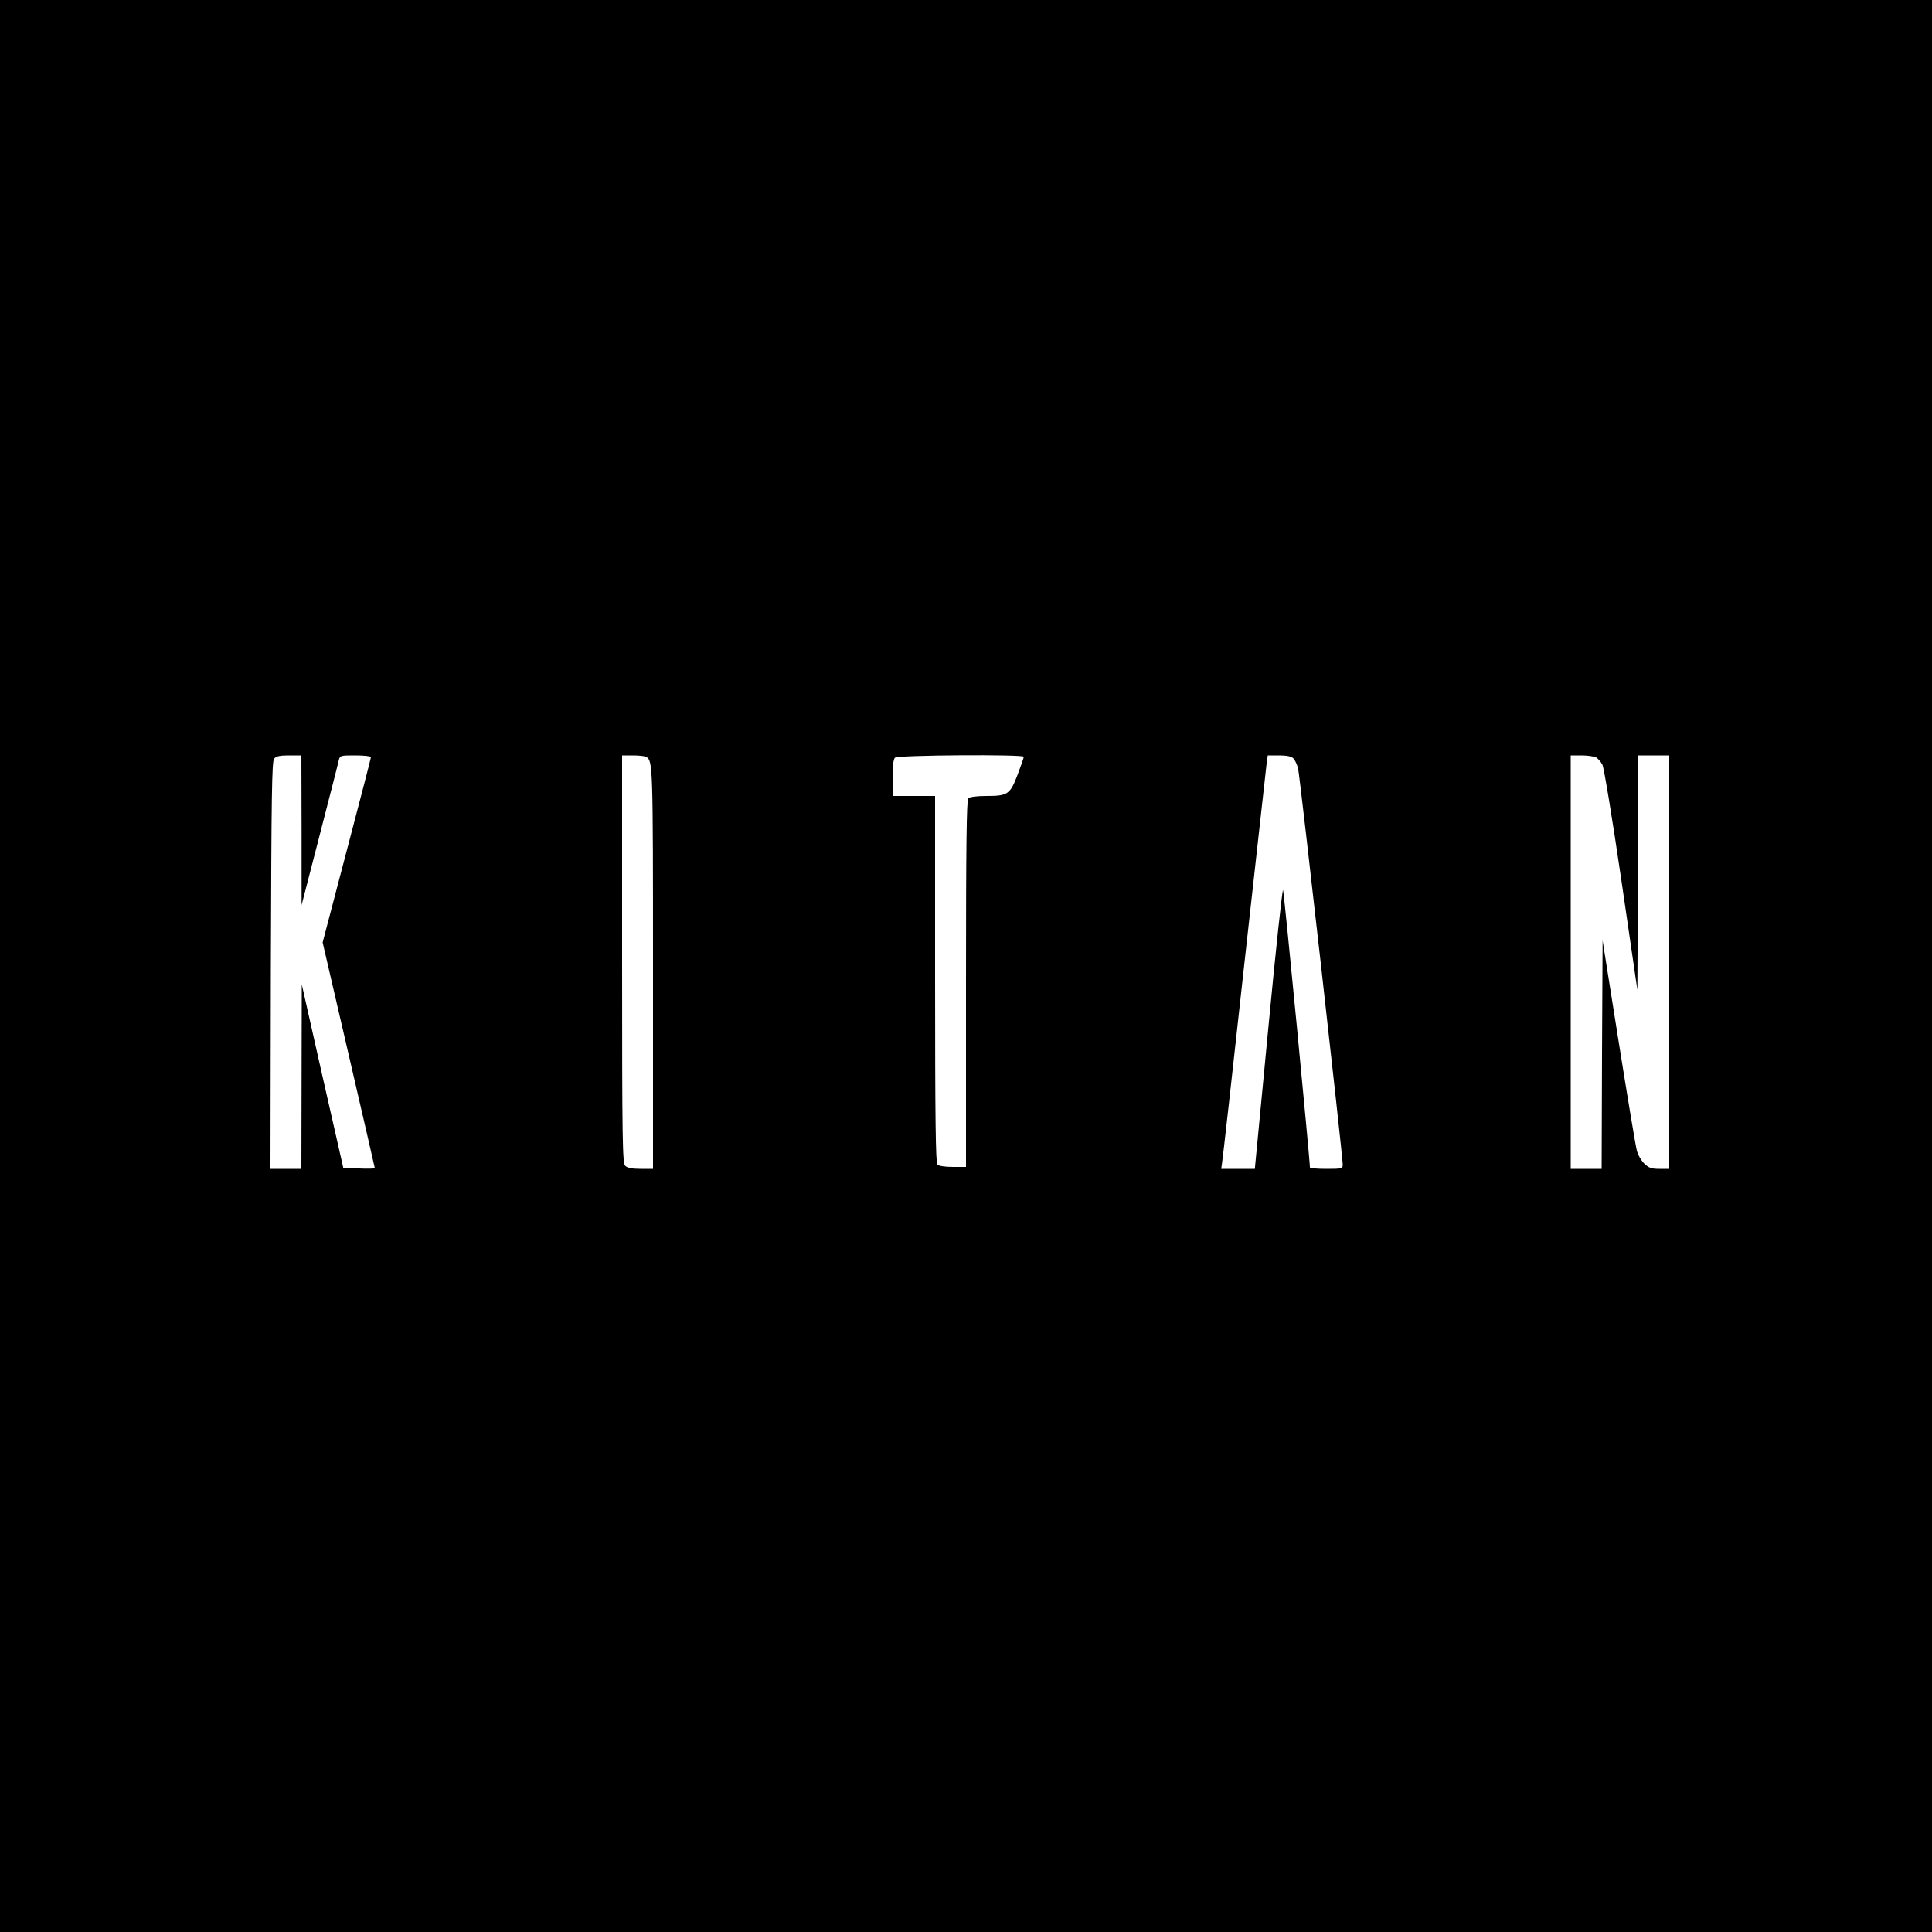
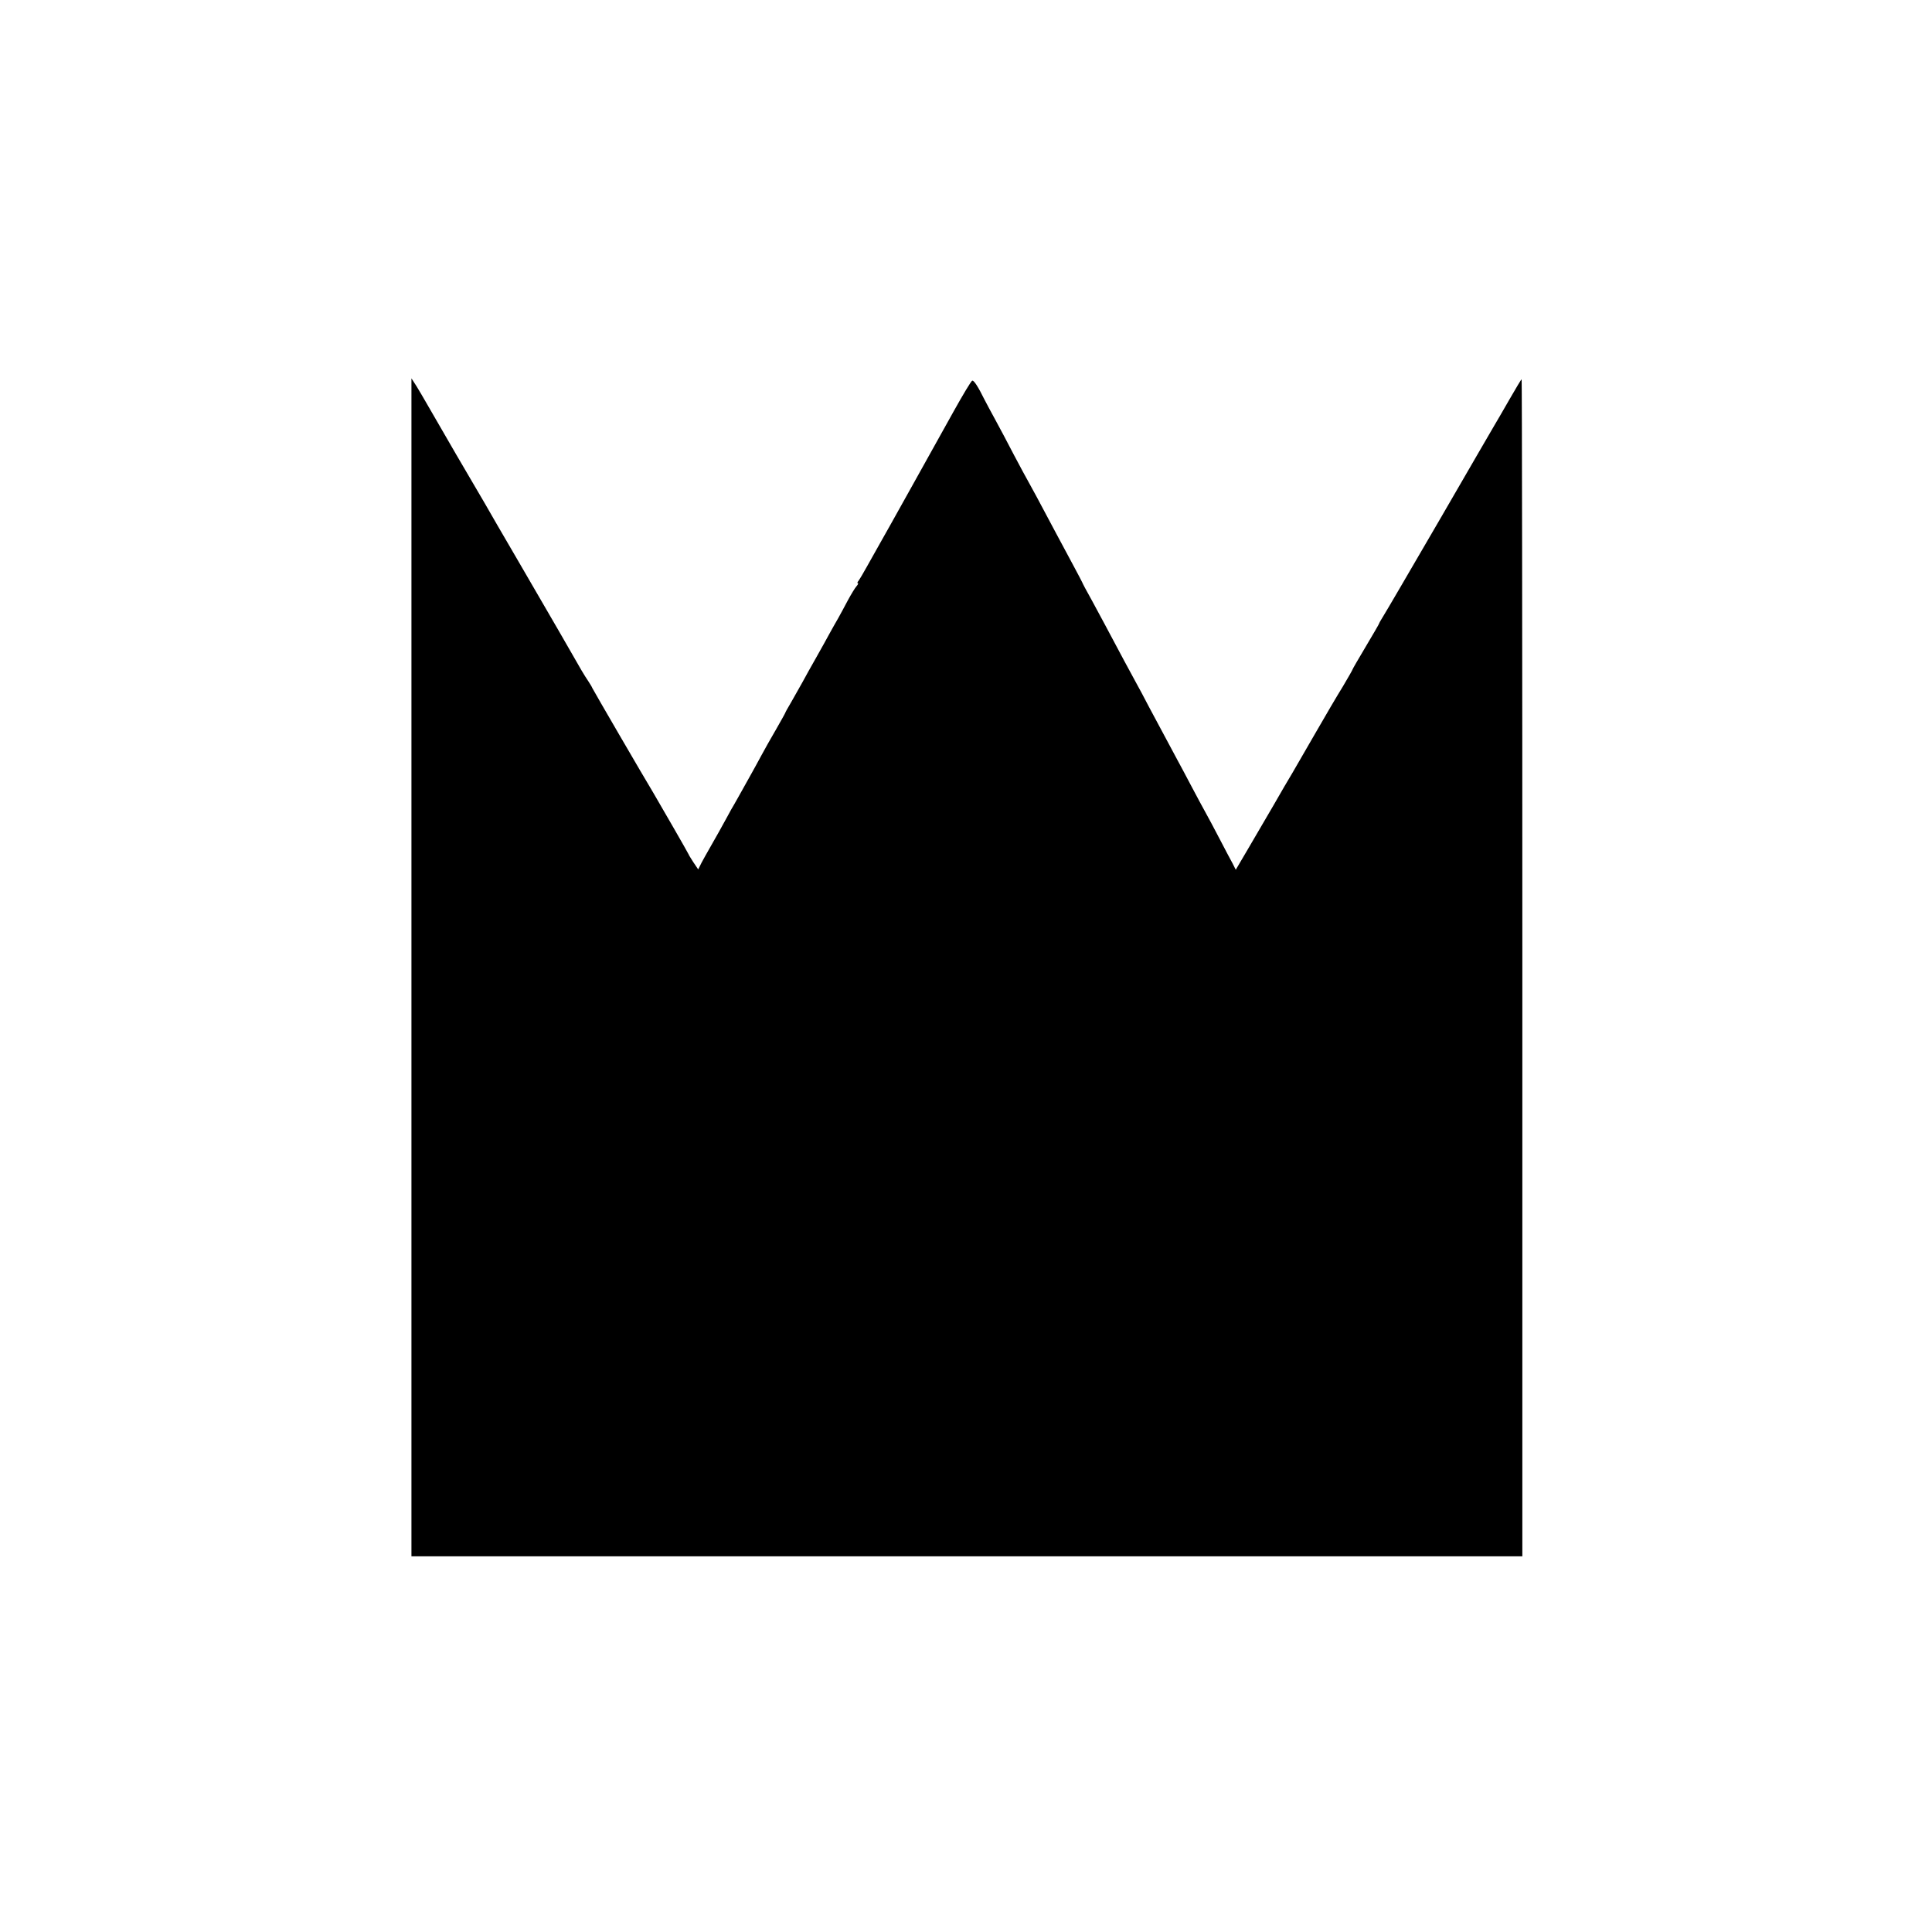
- <svg xmlns="http://www.w3.org/2000/svg" version="1.0" width="1000pt" height="1000pt" viewBox="0 0 1000 1000" preserveAspectRatio="xMidYMid meet">
-   <g transform="translate(0,1000) scale(0.1,-0.1)" fill="#000000" stroke="none">
-     <path d="M0 5000 l0 -5000 5000 0 5000 0 0 5000 0 5000 -5000 0 -5000 0 0 -5000z m1561 703 l0 -388 93 360 c51 198 96 372 99 388 7 27 8 27 87 27 44 0 80 -4 80 -9 0 -4 -56 -222 -125 -483 l-125 -476 135 -582 c74 -320 135 -584 135 -586 0 -3 -37 -4 -82 -2 l-81 3 -108 475 -107 475 -1 -477 -1 -478 -80 0 -80 0 2 1053 c3 876 5 1057 17 1070 10 13 30 17 77 17 l64 0 1 -387z m1785 379 c33 -22 34 -44 34 -1091 l0 -1041 -64 0 c-45 0 -69 5 -80 16 -14 14 -16 125 -16 1070 l0 1054 58 0 c31 0 62 -4 68 -8z m1953 1 c0 -5 -14 -46 -32 -93 -39 -102 -51 -110 -162 -110 -50 0 -86 -5 -93 -12 -9 -9 -12 -236 -12 -960 l0 -948 -68 0 c-40 0 -73 5 -80 12 -9 9 -12 236 -12 960 l0 948 -110 0 -110 0 0 93 c0 59 4 97 12 105 14 14 668 18 667 5z m1395 -8 c9 -9 20 -33 25 -53 9 -36 231 -2005 231 -2050 0 -21 -4 -22 -85 -22 -47 0 -85 3 -85 8 1 29 -133 1421 -139 1435 -3 10 -38 -310 -76 -712 l-70 -731 -87 0 -87 0 4 28 c3 15 55 477 115 1027 61 550 113 1019 116 1043 l6 42 58 0 c40 0 64 -5 74 -15z m1567 5 c10 -6 25 -23 33 -38 8 -15 52 -283 98 -597 l83 -569 3 607 2 607 80 0 80 0 0 -1070 0 -1070 -51 0 c-42 0 -55 5 -79 28 -16 16 -33 46 -38 68 -6 21 -48 275 -94 563 l-83 523 -3 -591 -2 -591 -80 0 -80 0 0 1070 0 1070 56 0 c30 0 64 -5 75 -10z" />
+ <svg xmlns="http://www.w3.org/2000/svg" version="1.0" width="1080pt" height="1080pt" viewBox="0 0 1080 1080" preserveAspectRatio="xMidYMid meet">
+   <g transform="translate(0,1080) scale(0.1,-0.1)" fill="#000000" stroke="none">
+     <path d="M2300 5393 l0 -3293 3105 0 3105 0 0 3290 c0 1810 -2 3290 -4 3290 -2 0 -32 -50 -67 -111 -35 -61 -72 -125 -83 -143 -10 -17 -149 -256 -308 -531 -160 -275 -301 -517 -314 -537 -13 -21 -24 -40 -24 -42 0 -3 -34 -61 -75 -130 -41 -69 -75 -127 -75 -130 0 -2 -24 -44 -53 -93 -30 -48 -98 -164 -152 -258 -54 -93 -113 -195 -130 -225 -18 -30 -66 -111 -105 -180 -40 -69 -104 -178 -142 -243 l-70 -119 -17 34 c-10 18 -43 80 -73 138 -30 58 -66 125 -80 150 -14 25 -49 90 -78 145 -29 55 -65 123 -80 150 -29 54 -85 158 -158 295 -24 47 -57 108 -72 135 -15 28 -44 82 -65 120 -98 185 -132 247 -181 338 -30 53 -54 99 -54 101 0 1 -23 45 -51 97 -28 52 -71 132 -96 179 -104 196 -137 257 -153 285 -10 17 -46 84 -81 150 -34 66 -82 156 -106 200 -24 44 -51 94 -59 110 -36 73 -60 110 -69 107 -6 -1 -53 -80 -106 -175 -113 -203 -380 -683 -417 -747 -14 -25 -43 -76 -64 -114 -21 -38 -43 -75 -49 -83 -6 -7 -8 -13 -4 -13 5 0 1 -8 -7 -17 -9 -10 -30 -45 -48 -78 -17 -33 -42 -78 -54 -100 -13 -22 -34 -60 -48 -85 -13 -25 -47 -85 -75 -135 -28 -49 -63 -112 -78 -140 -15 -27 -43 -76 -61 -108 -19 -32 -34 -59 -34 -61 0 -2 -23 -43 -51 -92 -29 -49 -66 -116 -84 -149 -18 -33 -41 -76 -52 -95 -11 -19 -35 -62 -53 -95 -18 -33 -39 -69 -45 -80 -7 -11 -26 -45 -42 -75 -30 -55 -55 -100 -98 -175 -13 -22 -32 -57 -43 -77 l-19 -38 -27 40 c-14 22 -26 41 -26 43 0 3 -159 279 -199 347 -51 84 -337 576 -340 584 -2 6 -12 22 -21 36 -10 14 -27 42 -39 62 -25 45 -197 342 -346 598 -109 187 -162 278 -196 338 -11 18 -83 142 -161 275 -77 133 -152 262 -166 287 -14 25 -38 65 -53 90 l-29 45 0 -3292z" />
  </g>
</svg>
